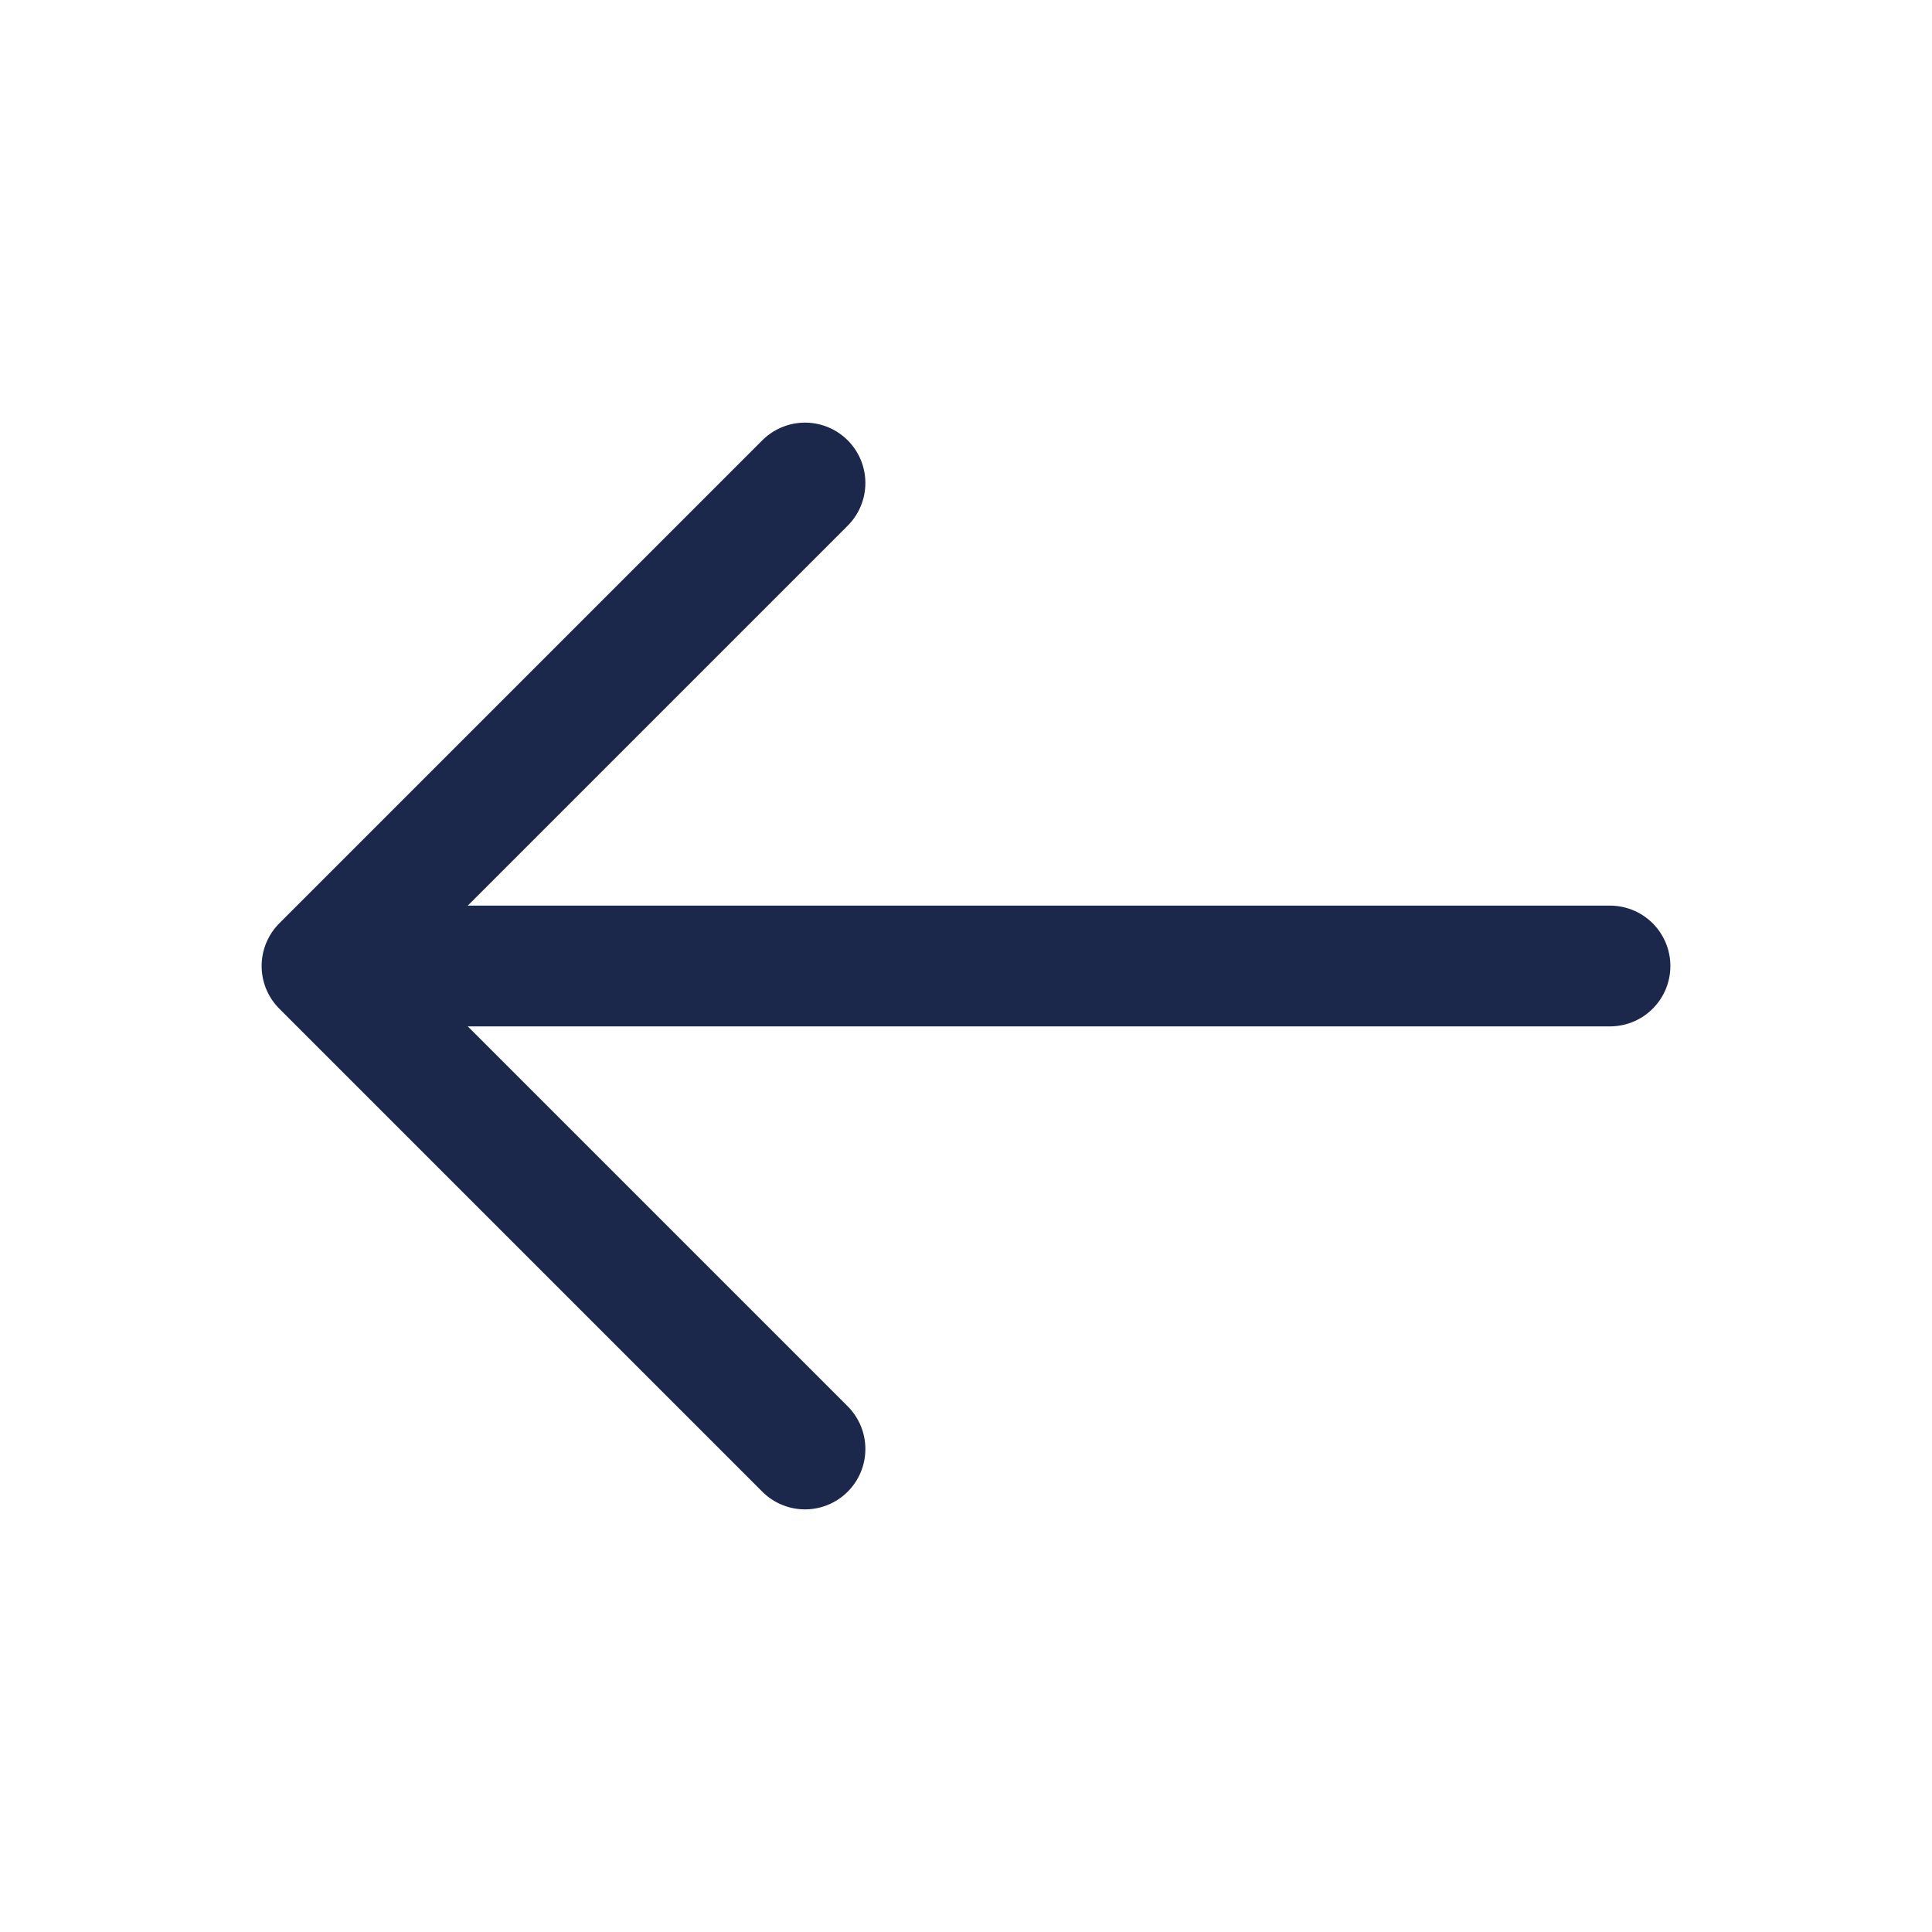
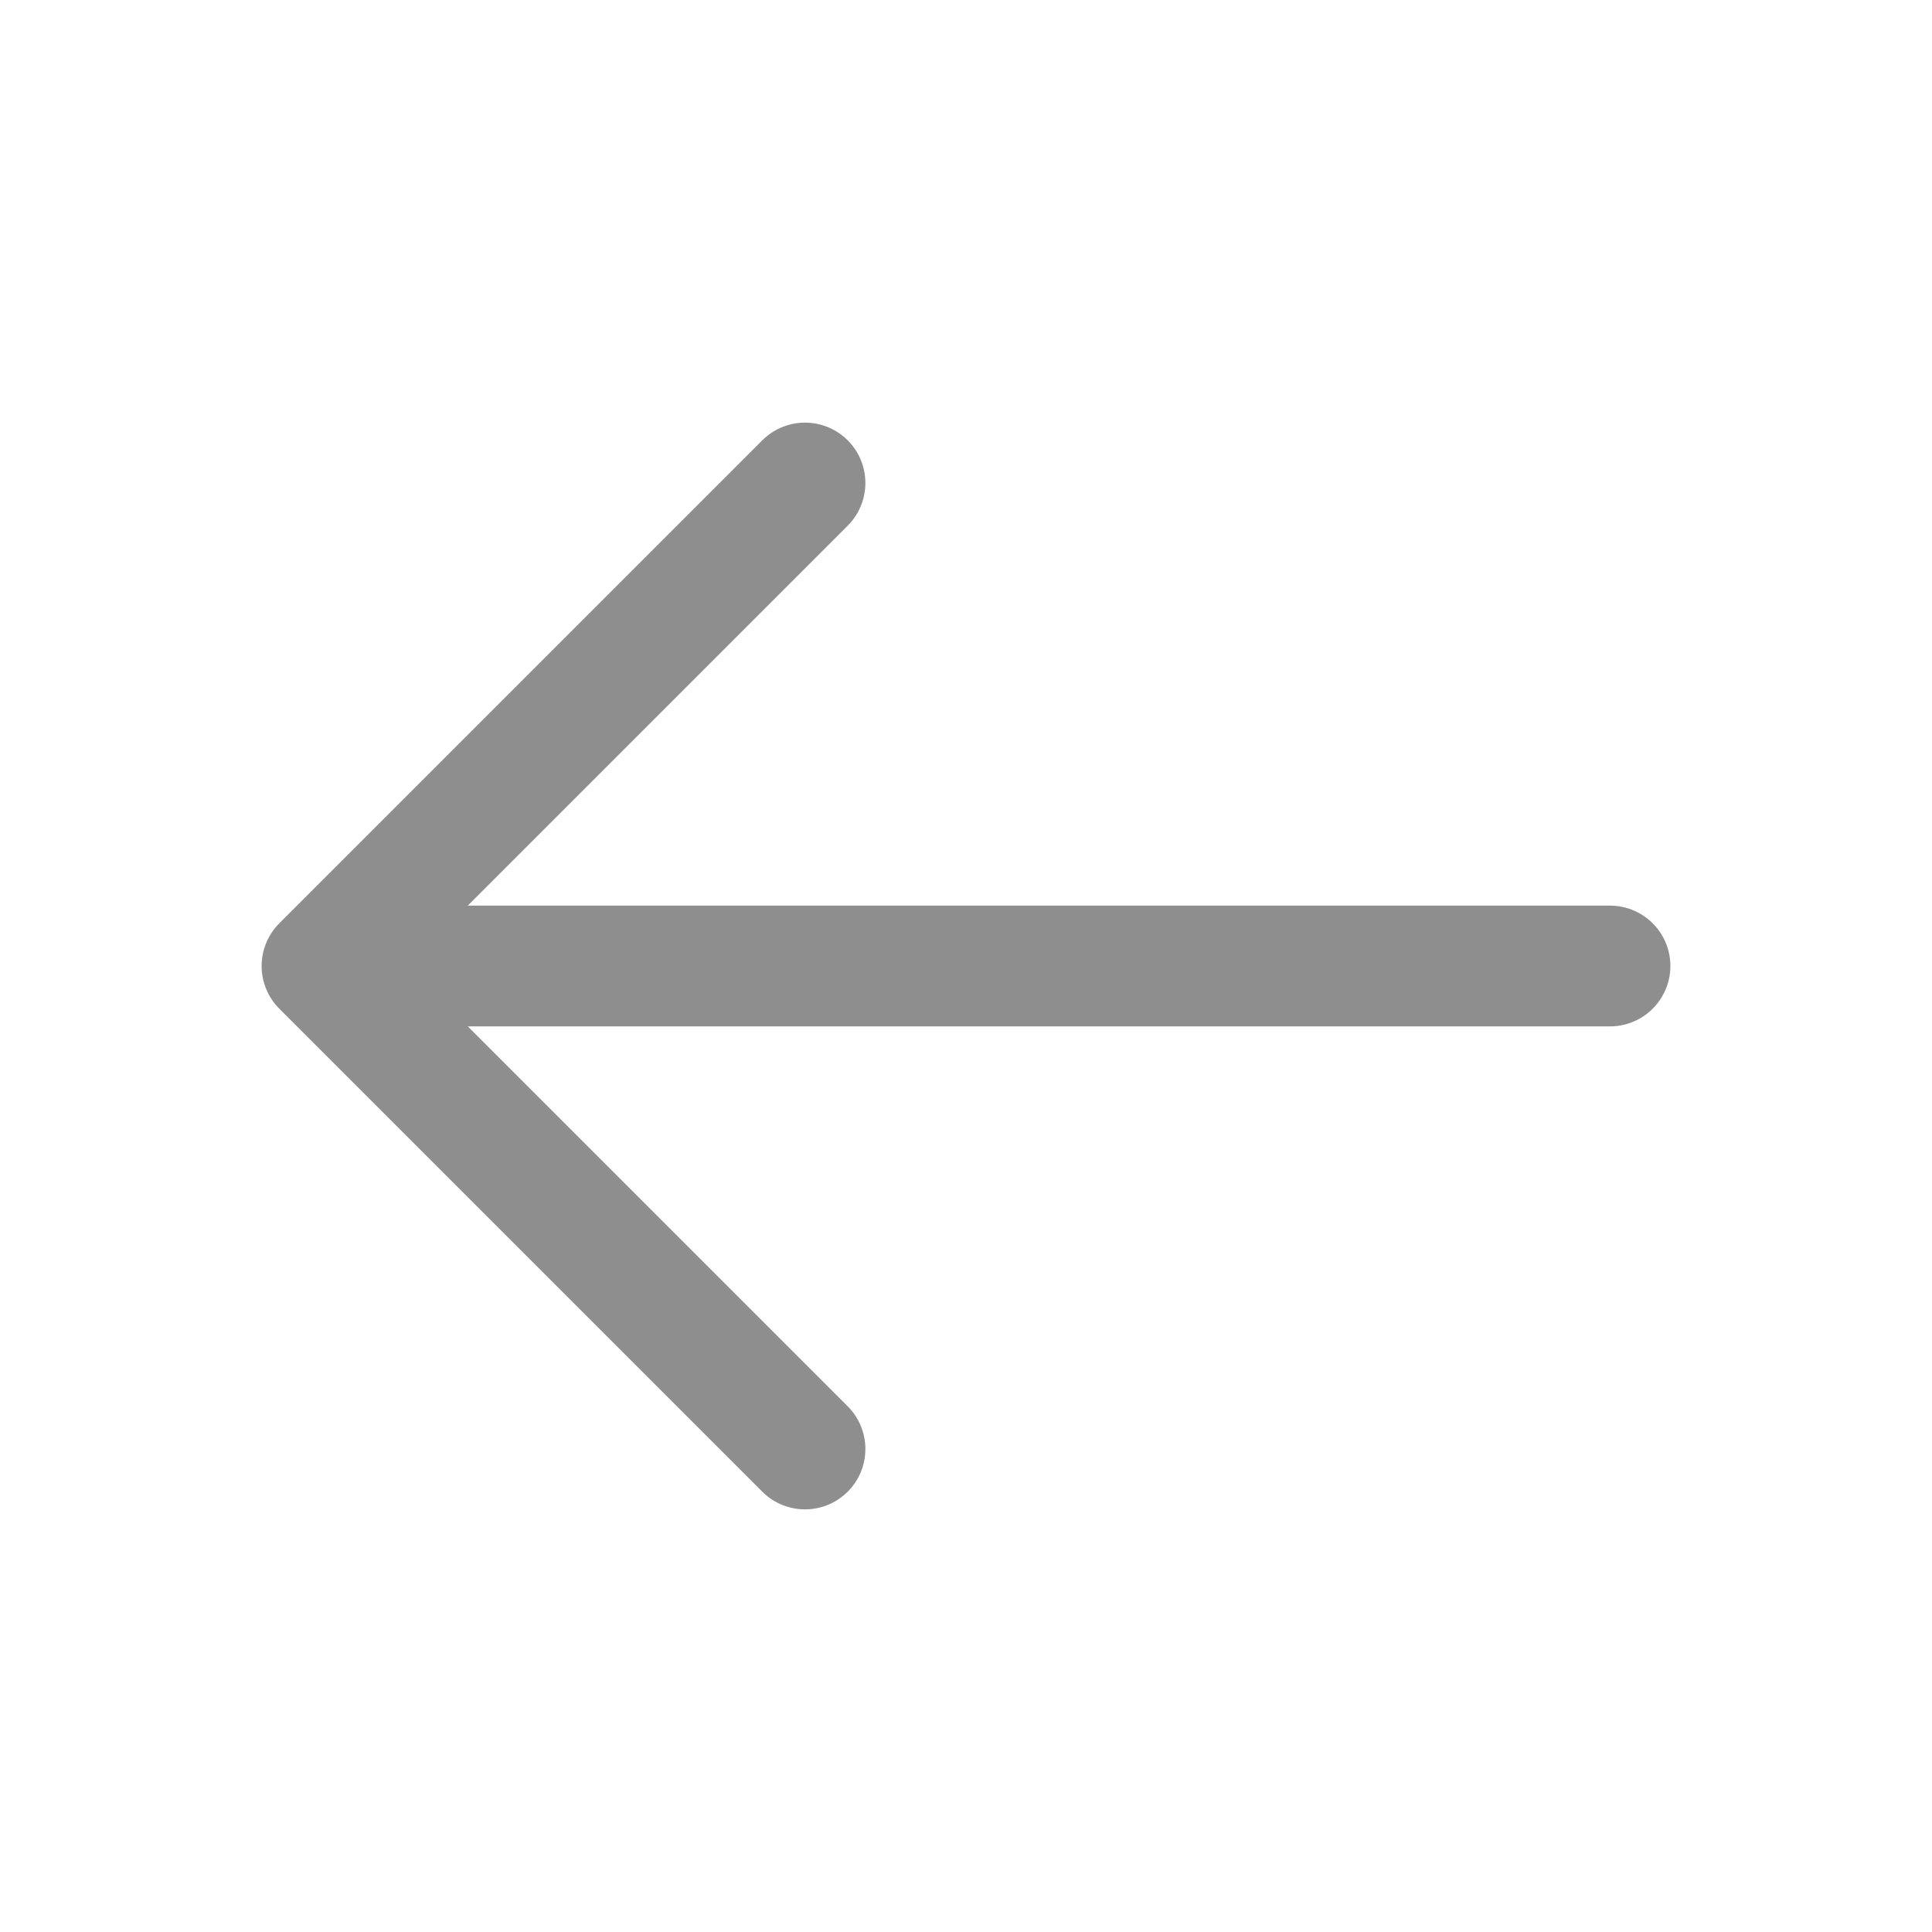
<svg xmlns="http://www.w3.org/2000/svg" width="800px" height="800px" viewBox="0 0 24 24" fill="none">
-   <path d="M20 12H4M4 12L10 6M4 12L10 18" stroke="#1C274C" stroke-width="1.5" stroke-linecap="round" stroke-linejoin="round" />
+   <path d="M20 12H4M4 12L10 6M4 12L10 18" stroke="#8f8e8e" stroke-width="1.5" stroke-linecap="round" stroke-linejoin="round" />
</svg>
